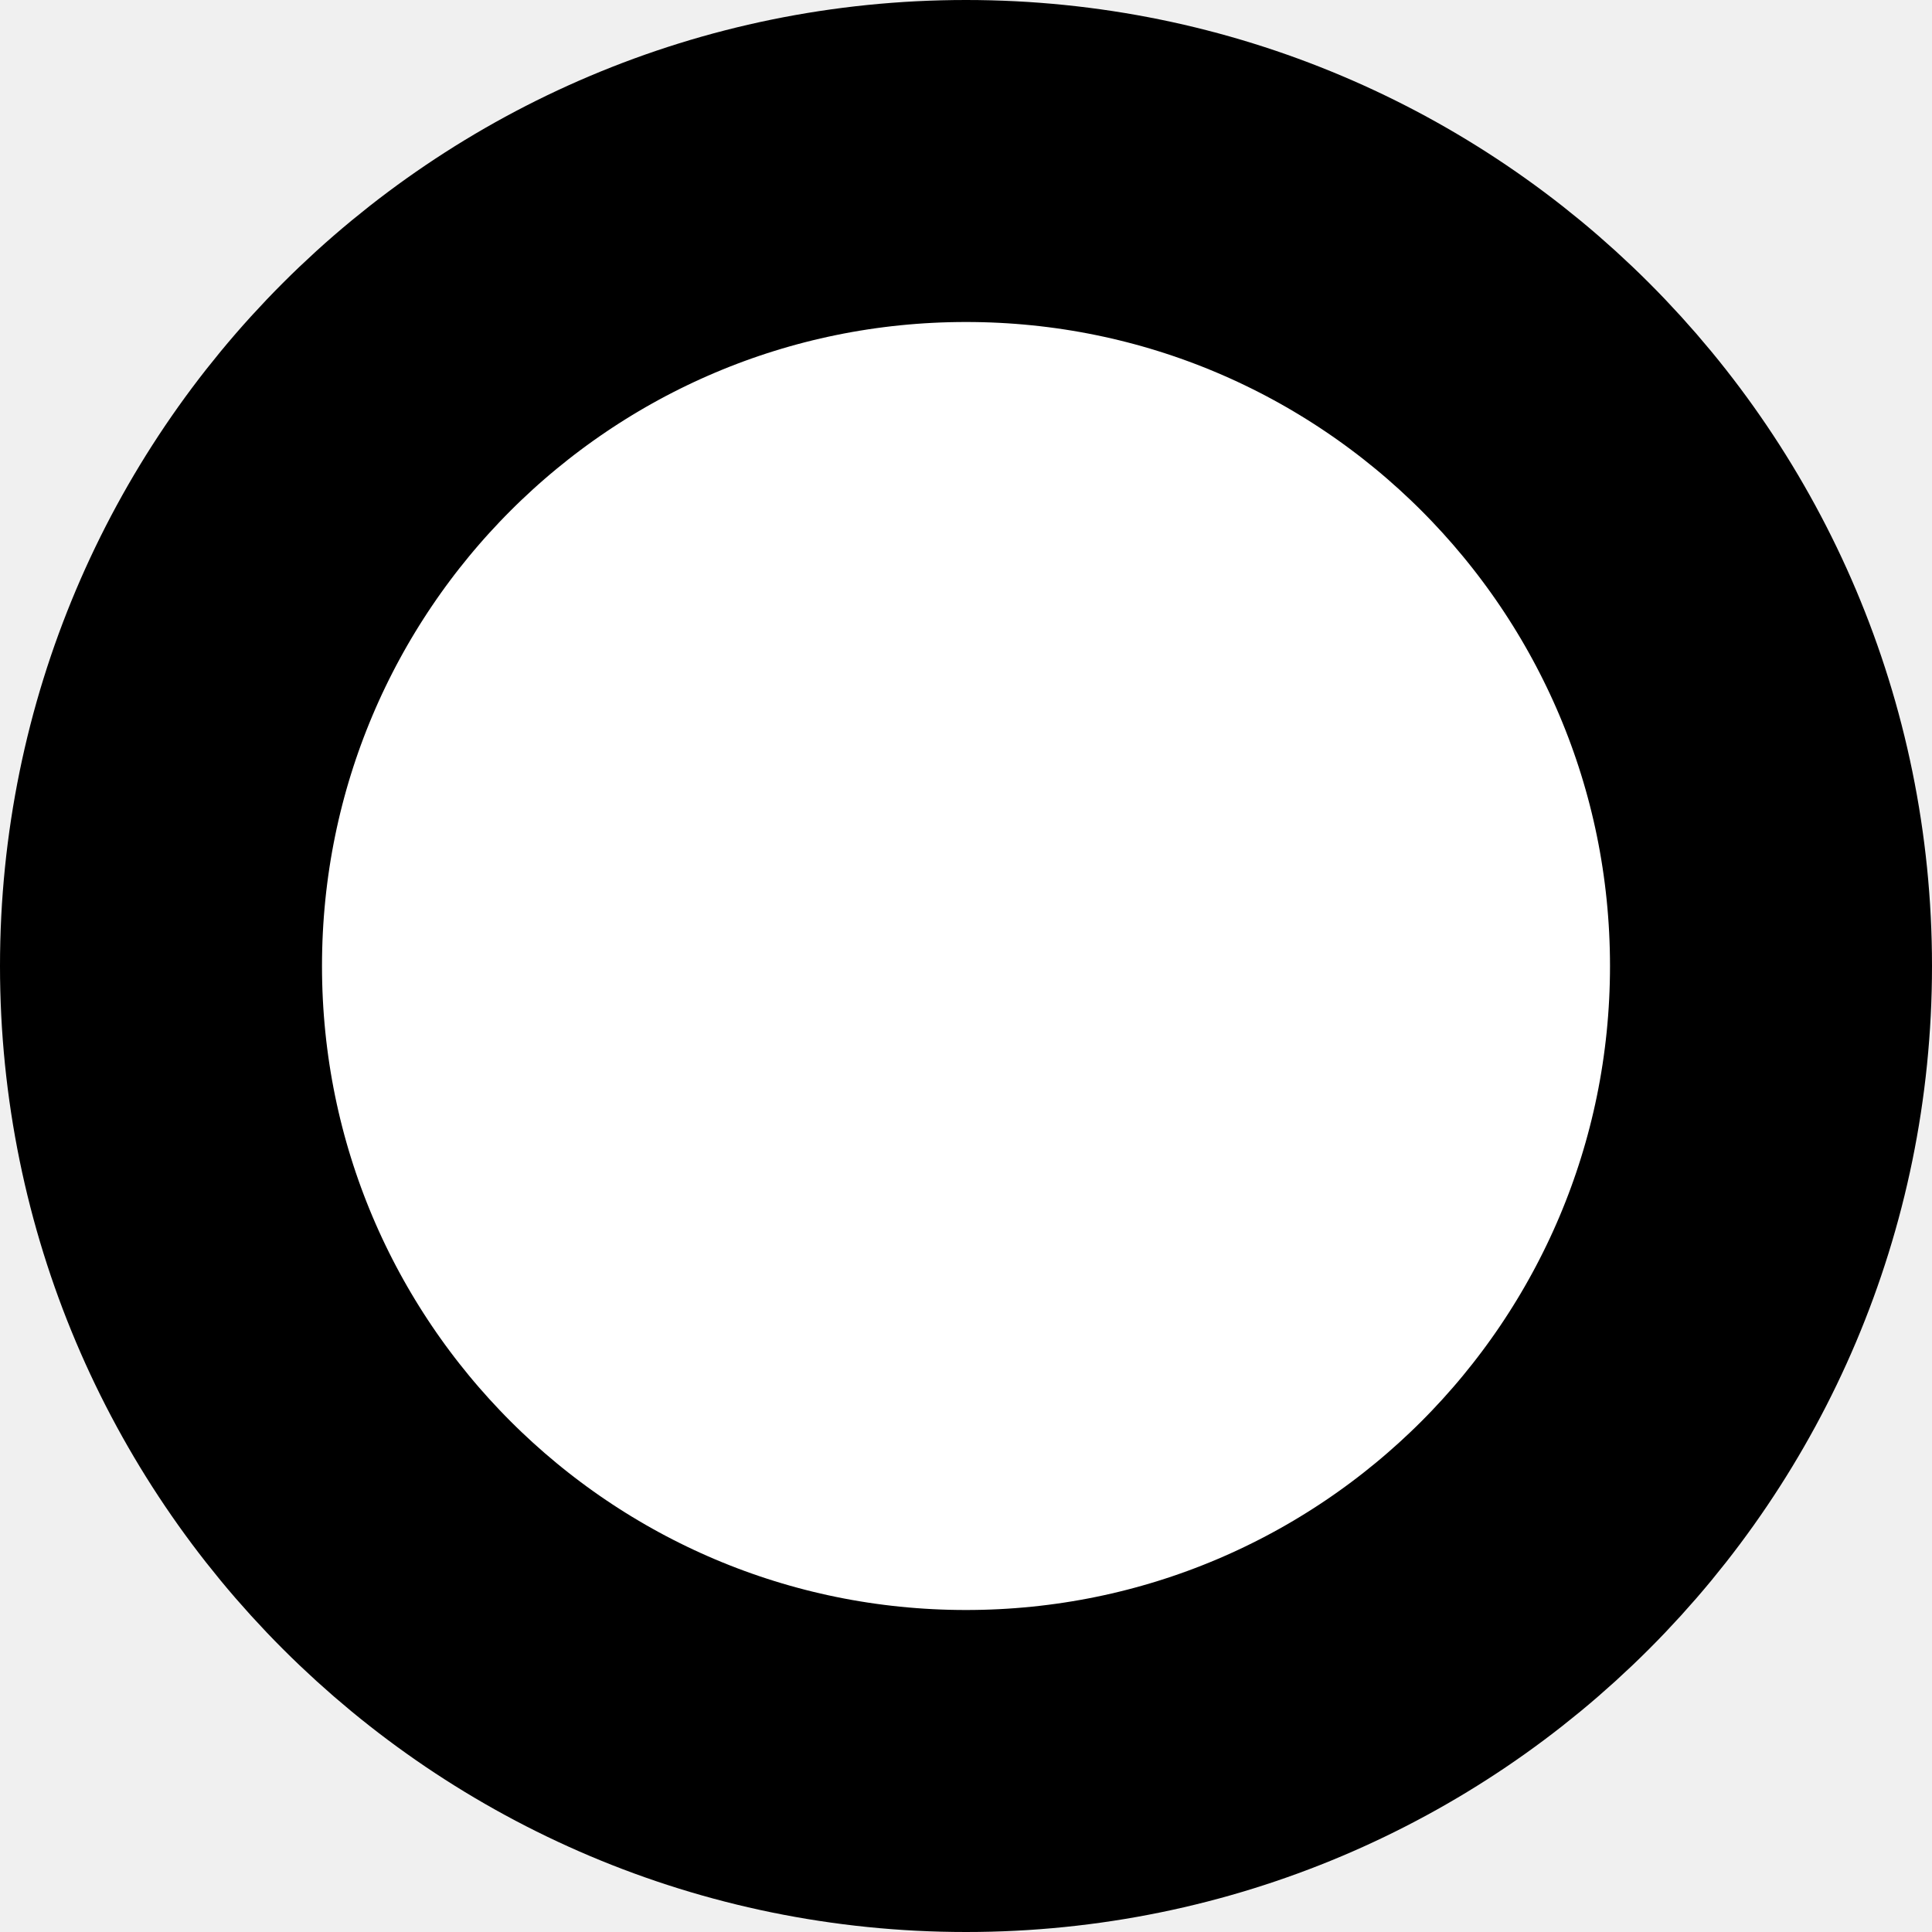
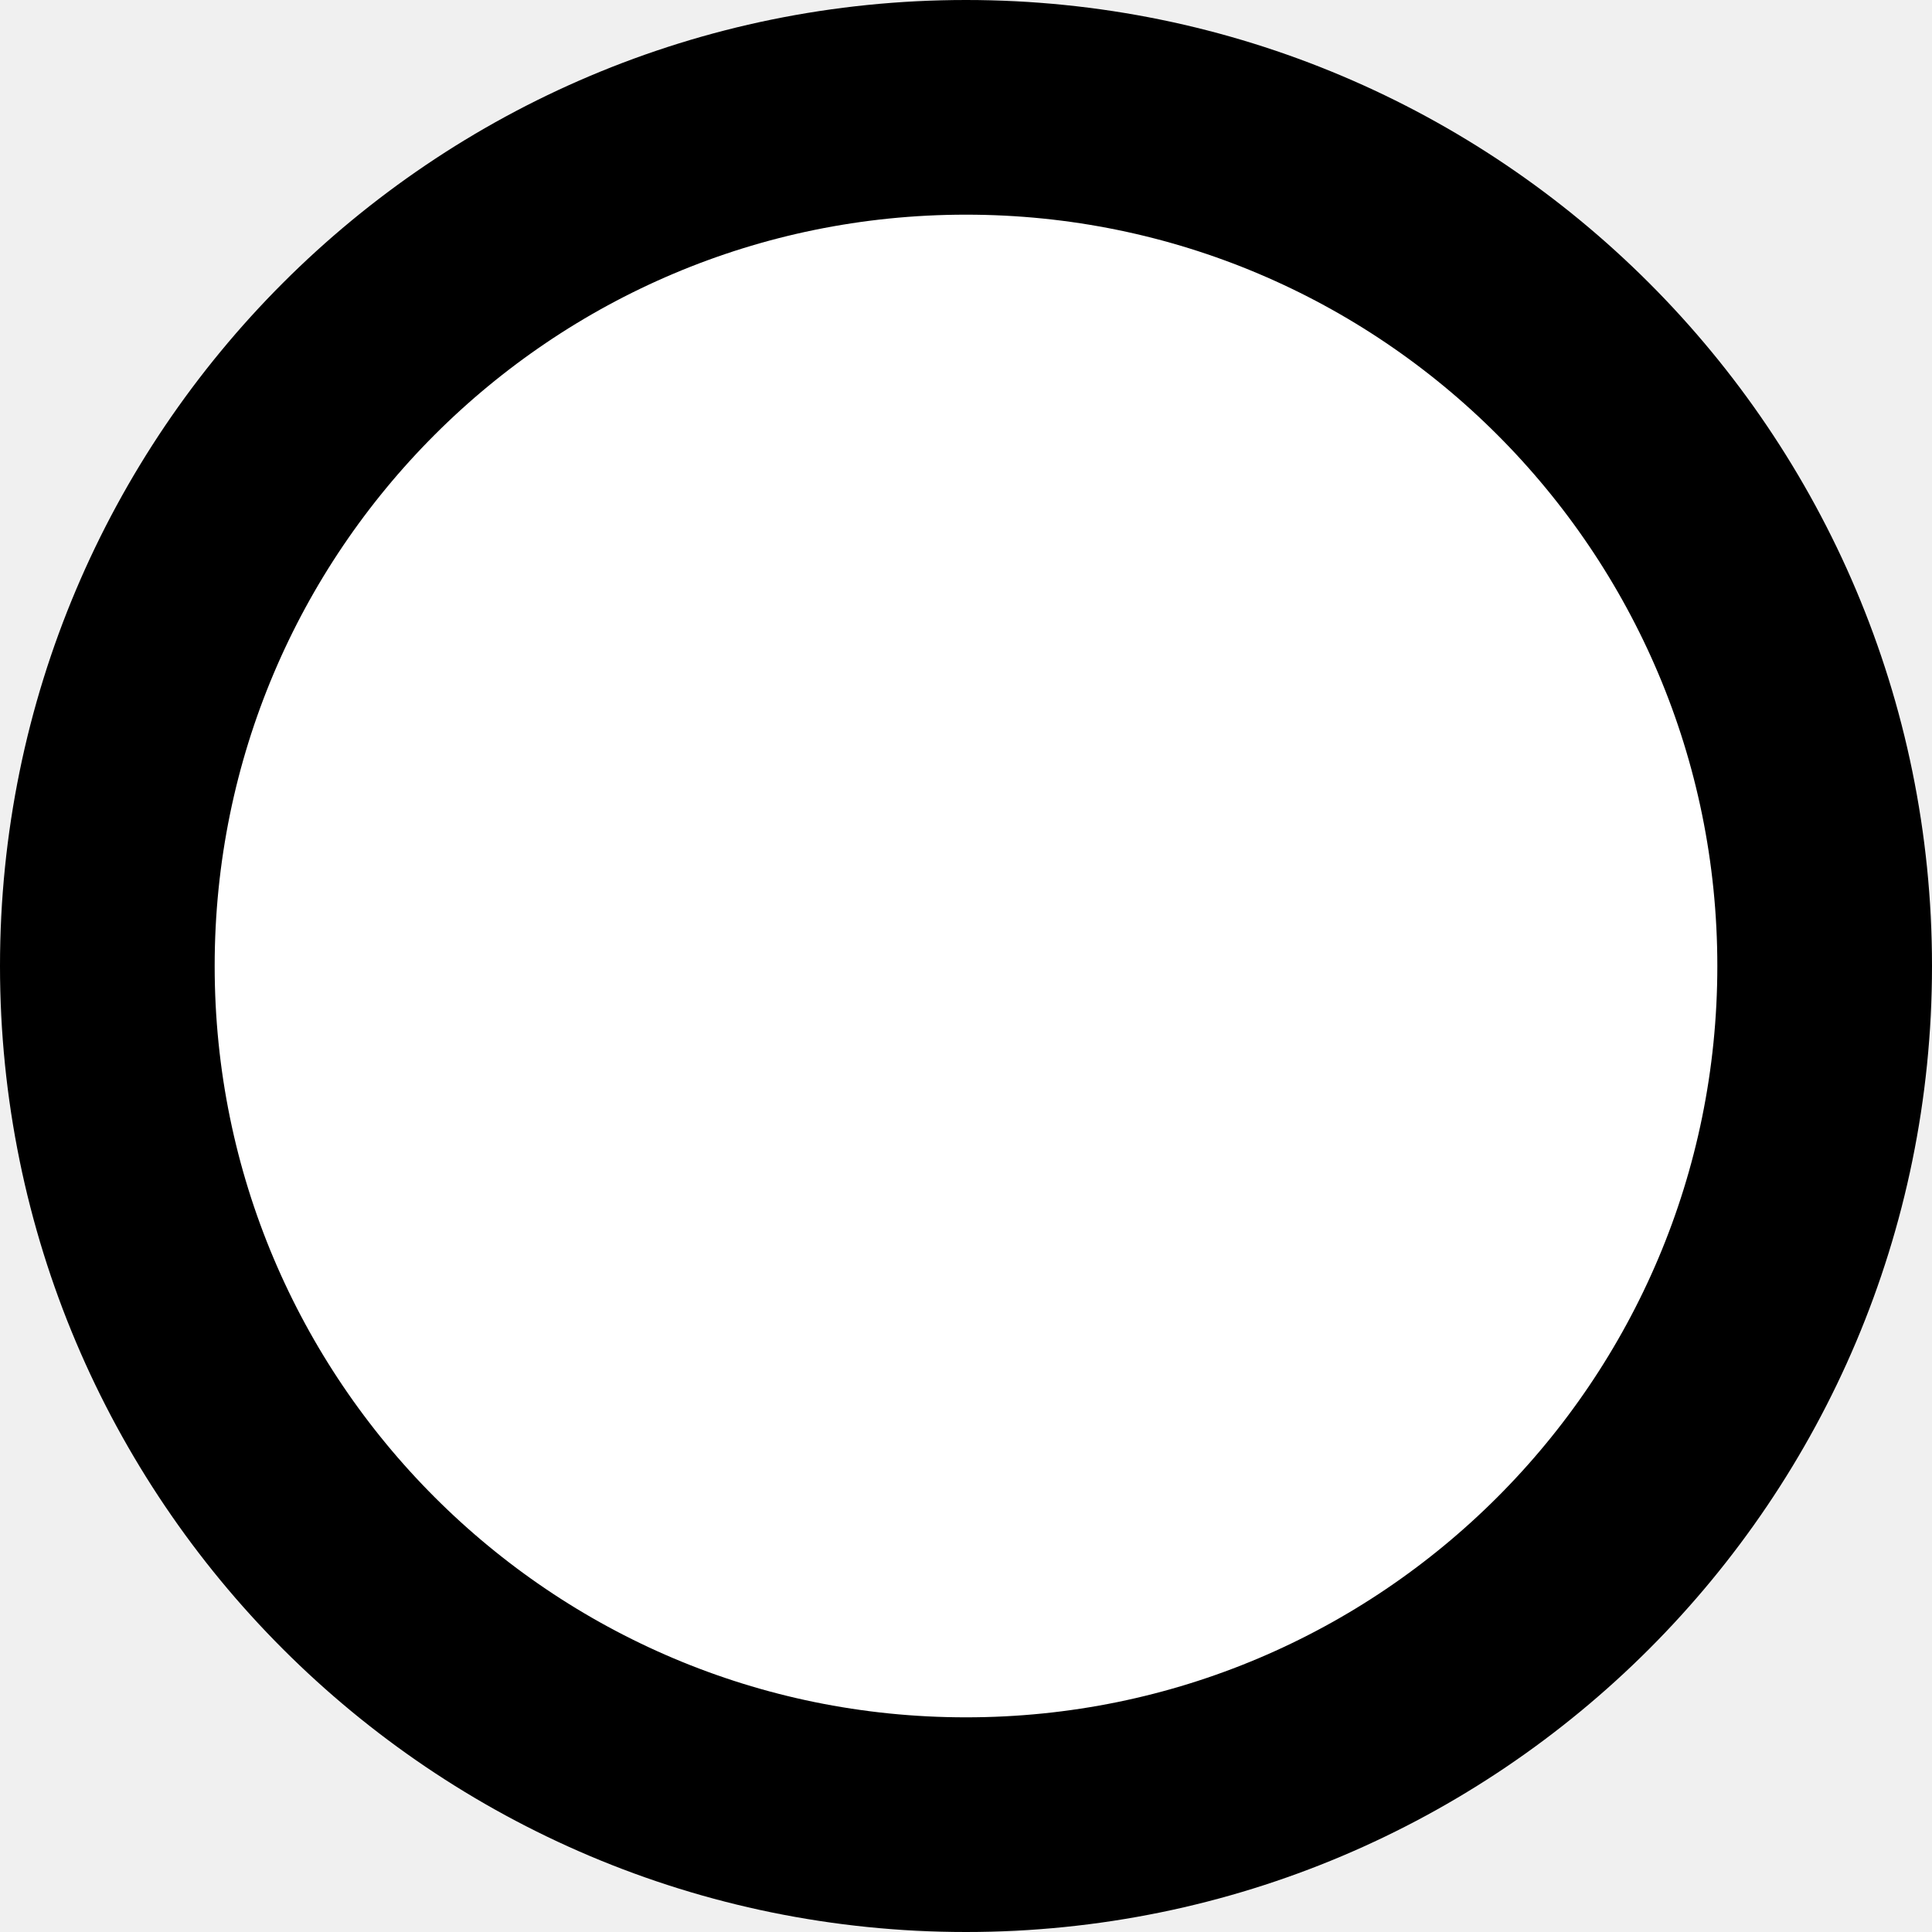
- <svg xmlns="http://www.w3.org/2000/svg" width="24" height="24" viewBox="0 0 24 24" version="1.1" id="svg1">
+ <svg xmlns="http://www.w3.org/2000/svg" width="18" height="18" viewBox="0 0 18 18" version="1.1" id="svg1">
  <defs id="defs1" />
  <g id="layer1">
-     <rect style="fill:#ffffff;stroke:#000000;stroke-width:4;stroke-linejoin:round;stroke-dasharray:none;fill-opacity:1" id="rect1" width="20" height="20" x="2" y="2" rx="10" ry="10" />
+     <rect style="fill:#ffffff;fill-opacity:1;stroke:#000000;stroke-width:2;stroke-linejoin:round;stroke-dasharray:none" id="rect1" width="16" height="16" x="1" y="1" rx="8" ry="8" />
  </g>
</svg>
